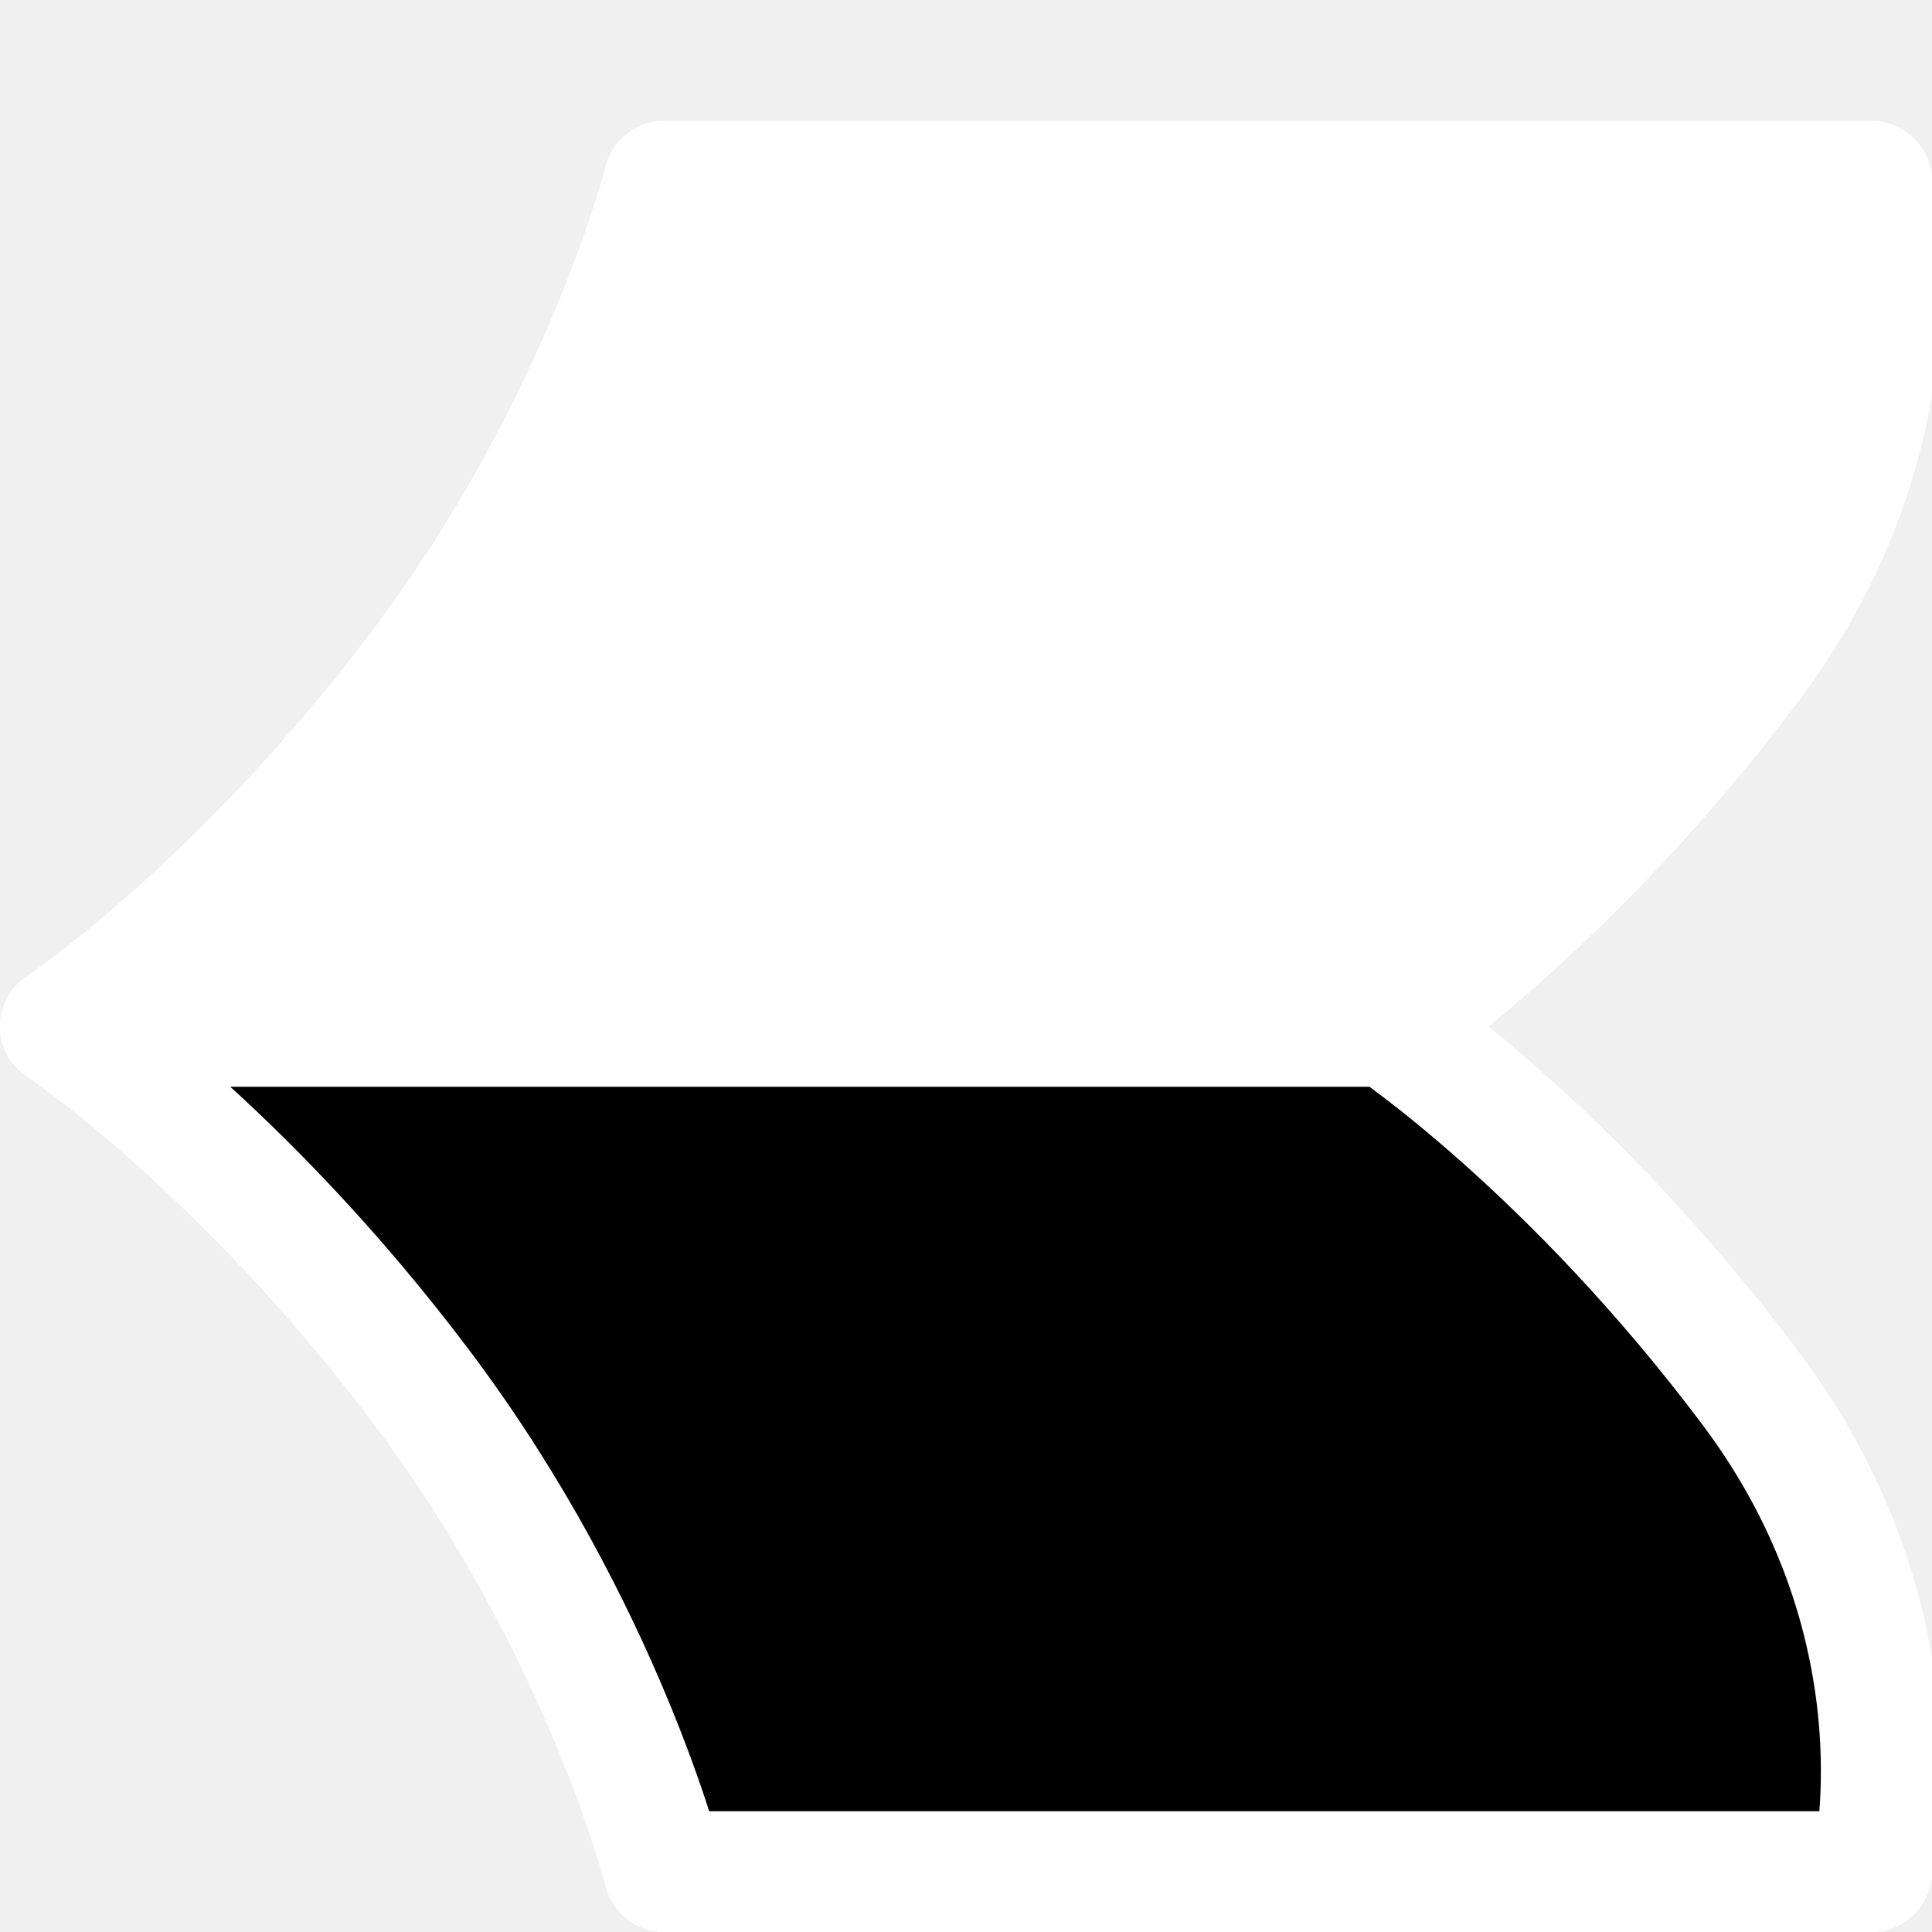
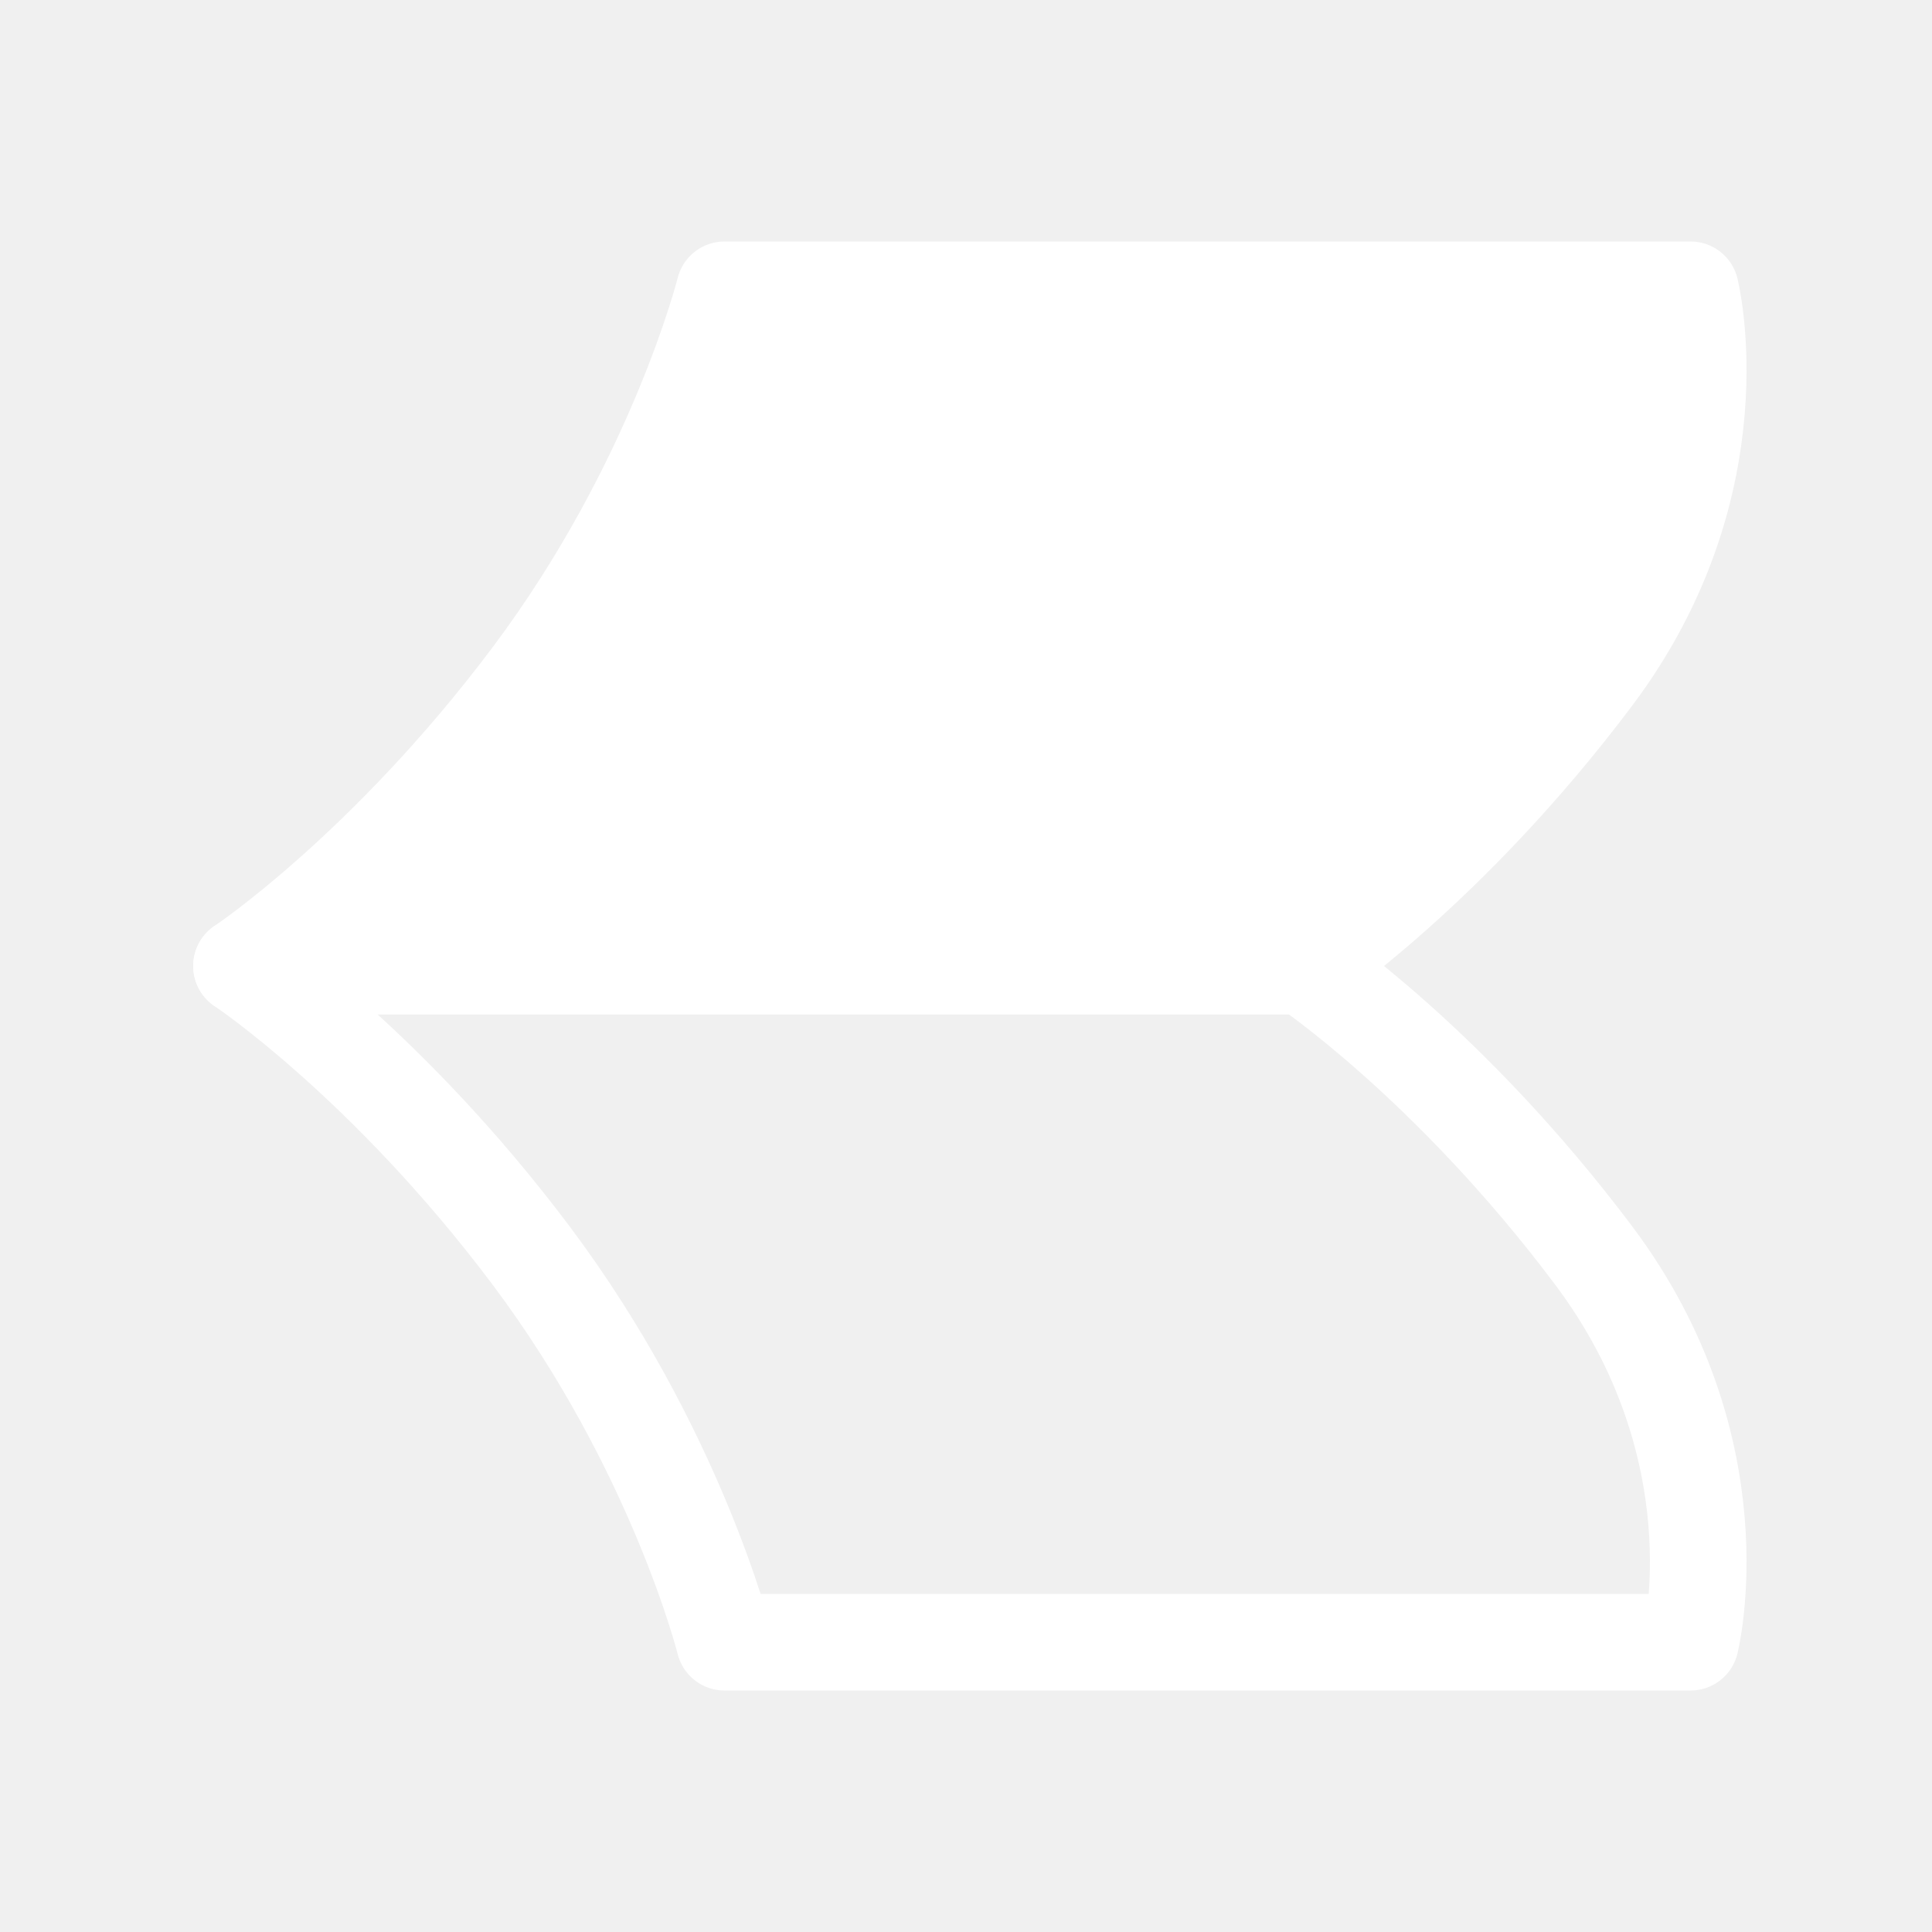
- <svg xmlns="http://www.w3.org/2000/svg" width="16" height="16" id="svg3039" version="1.1">
+ <svg xmlns="http://www.w3.org/2000/svg" width="20" height="20" id="svg3039" version="1.1">
  <defs id="defs3041">
    <linearGradient id="linearGradient6140">
      <stop style="stop-color:#808080;stop-opacity:1;" offset="0" id="stop6142" />
      <stop style="stop-color:#606060;stop-opacity:1;" offset="1" id="stop6144" />
    </linearGradient>
  </defs>
-   <g id="layer1">
+   <g id="layer1" transform="translate(2,1.5)">
    <text xml:space="preserve" style="font-size:16px;font-style:normal;font-variant:normal;font-weight:normal;font-stretch:normal;text-align:center;line-height:25%;letter-spacing:0px;word-spacing:0px;writing-mode:lr-tb;text-anchor:middle;fill:#000000;fill-opacity:1;stroke:none;font-family:Latin Modern Math;-inkscape-font-specification:Latin Modern Math" x="8.976" y="11.98" id="text3091">
      <tspan id="tspan3093" x="8.976" y="11.98" />
    </text>
    <text xml:space="preserve" style="font-size:16px;font-style:normal;font-variant:normal;font-weight:normal;font-stretch:normal;text-align:center;line-height:25%;letter-spacing:0px;word-spacing:0px;writing-mode:lr-tb;text-anchor:middle;fill:#000000;fill-opacity:1;stroke:none;font-family:Latin Modern Math;-inkscape-font-specification:Latin Modern Math" x="8.073" y="12.961" id="text3122">
      <tspan id="tspan3124" x="8.073" y="12.961" />
    </text>
    <text xml:space="preserve" style="font-size:16px;font-style:normal;font-variant:normal;font-weight:normal;font-stretch:normal;text-align:center;line-height:25%;letter-spacing:0px;word-spacing:0px;writing-mode:lr-tb;text-anchor:middle;fill:#000000;fill-opacity:1;stroke:none;font-family:Latin Modern Math;-inkscape-font-specification:Latin Modern Math" x="8.028" y="12.006" id="text3126">
      <tspan id="tspan3128" x="8.028" y="12.006" />
    </text>
    <text xml:space="preserve" style="font-size:16px;font-style:normal;font-variant:normal;font-weight:normal;font-stretch:normal;text-align:center;line-height:25%;letter-spacing:0px;word-spacing:0px;writing-mode:lr-tb;text-anchor:middle;fill:#000000;fill-opacity:1;stroke:none;font-family:Latin Modern Math;-inkscape-font-specification:Latin Modern Math" x="8.011" y="13.016" id="text3130">
      <tspan id="tspan3132" x="8.011" y="13.016" />
    </text>
    <text xml:space="preserve" style="font-size:16px;font-style:normal;font-variant:normal;font-weight:500;font-stretch:normal;text-align:center;line-height:25%;letter-spacing:0px;word-spacing:0px;writing-mode:lr-tb;text-anchor:middle;fill:#000000;fill-opacity:1;stroke:none;font-family:CMU Typewriter Text;-inkscape-font-specification:CMU Typewriter Text Medium" x="8.057" y="14.029" id="text2999">
      <tspan id="tspan3001" x="8.057" y="14.029" />
    </text>
    <text xml:space="preserve" style="font-size:16px;font-style:normal;font-variant:normal;font-weight:500;font-stretch:normal;text-align:center;line-height:25%;letter-spacing:0px;word-spacing:0px;writing-mode:lr-tb;text-anchor:middle;fill:#000000;fill-opacity:1;stroke:none;font-family:CMU Serif;-inkscape-font-specification:CMU Serif Medium" x="8" y="13.02" id="text3030">
      <tspan id="tspan3032" x="8" y="13.02" />
    </text>
    <text xml:space="preserve" style="font-size:16px;font-style:italic;font-variant:normal;font-weight:bold;font-stretch:normal;text-align:center;line-height:25%;letter-spacing:0px;word-spacing:0px;writing-mode:lr-tb;text-anchor:middle;fill:#000000;fill-opacity:1;stroke:none;font-family:CMU Classical Serif;-inkscape-font-specification:CMU Classical Serif Bold Italic" x="8.047" y="13.056" id="text3072">
      <tspan id="tspan3074" x="8.047" y="13.056" />
    </text>
    <text xml:space="preserve" style="font-size:16px;font-style:italic;font-variant:normal;font-weight:bold;font-stretch:normal;text-align:center;line-height:25%;letter-spacing:0px;word-spacing:0px;writing-mode:lr-tb;text-anchor:middle;fill:#000000;fill-opacity:1;stroke:none;font-family:CMU Classical Serif;-inkscape-font-specification:CMU Classical Serif Bold Italic" x="6.026" y="13.02" id="text3076">
      <tspan id="tspan3078" x="6.026" y="13.02" />
    </text>
    <path style="fill:#ffffff;stroke:#ffffff;stroke-width:1px;stroke-linecap:butt;stroke-linejoin:round;stroke-opacity:1;fill-opacity:1" d="m 0.5,8.5 11,0 c 0,0 1.5,-1 3,-3 1.5,-2 1,-4 1,-4 l -10,0 c 0,0 -0.5,2 -2,4 -1.5,2 -3,3 -3,3 z" id="path5041" />
-     <path id="path5045" d="m 0.5,8.5 11,0 c 0,0 1.5,1 3,3 1.5,2 1,4 1,4 l -10,0 c 0,0 -0.5,-2 -2,-4 -1.5,-2 -3,-3 -3,-3 z" style="fill:#000000;stroke:#ffffff;stroke-width:1px;stroke-linecap:butt;stroke-linejoin:round;stroke-opacity:1;fill-opacity:1" />
+     <path id="path5045" d="m 0.5,8.5 11,0 c 0,0 1.5,1 3,3 1.5,2 1,4 1,4 l -10,0 c 0,0 -0.5,-2 -2,-4 -1.5,-2 -3,-3 -3,-3 z" style="fill:none;stroke:#ffffff;stroke-width:1px;stroke-linecap:butt;stroke-linejoin:round;stroke-opacity:1;fill-opacity:1" />
  </g>
</svg>
